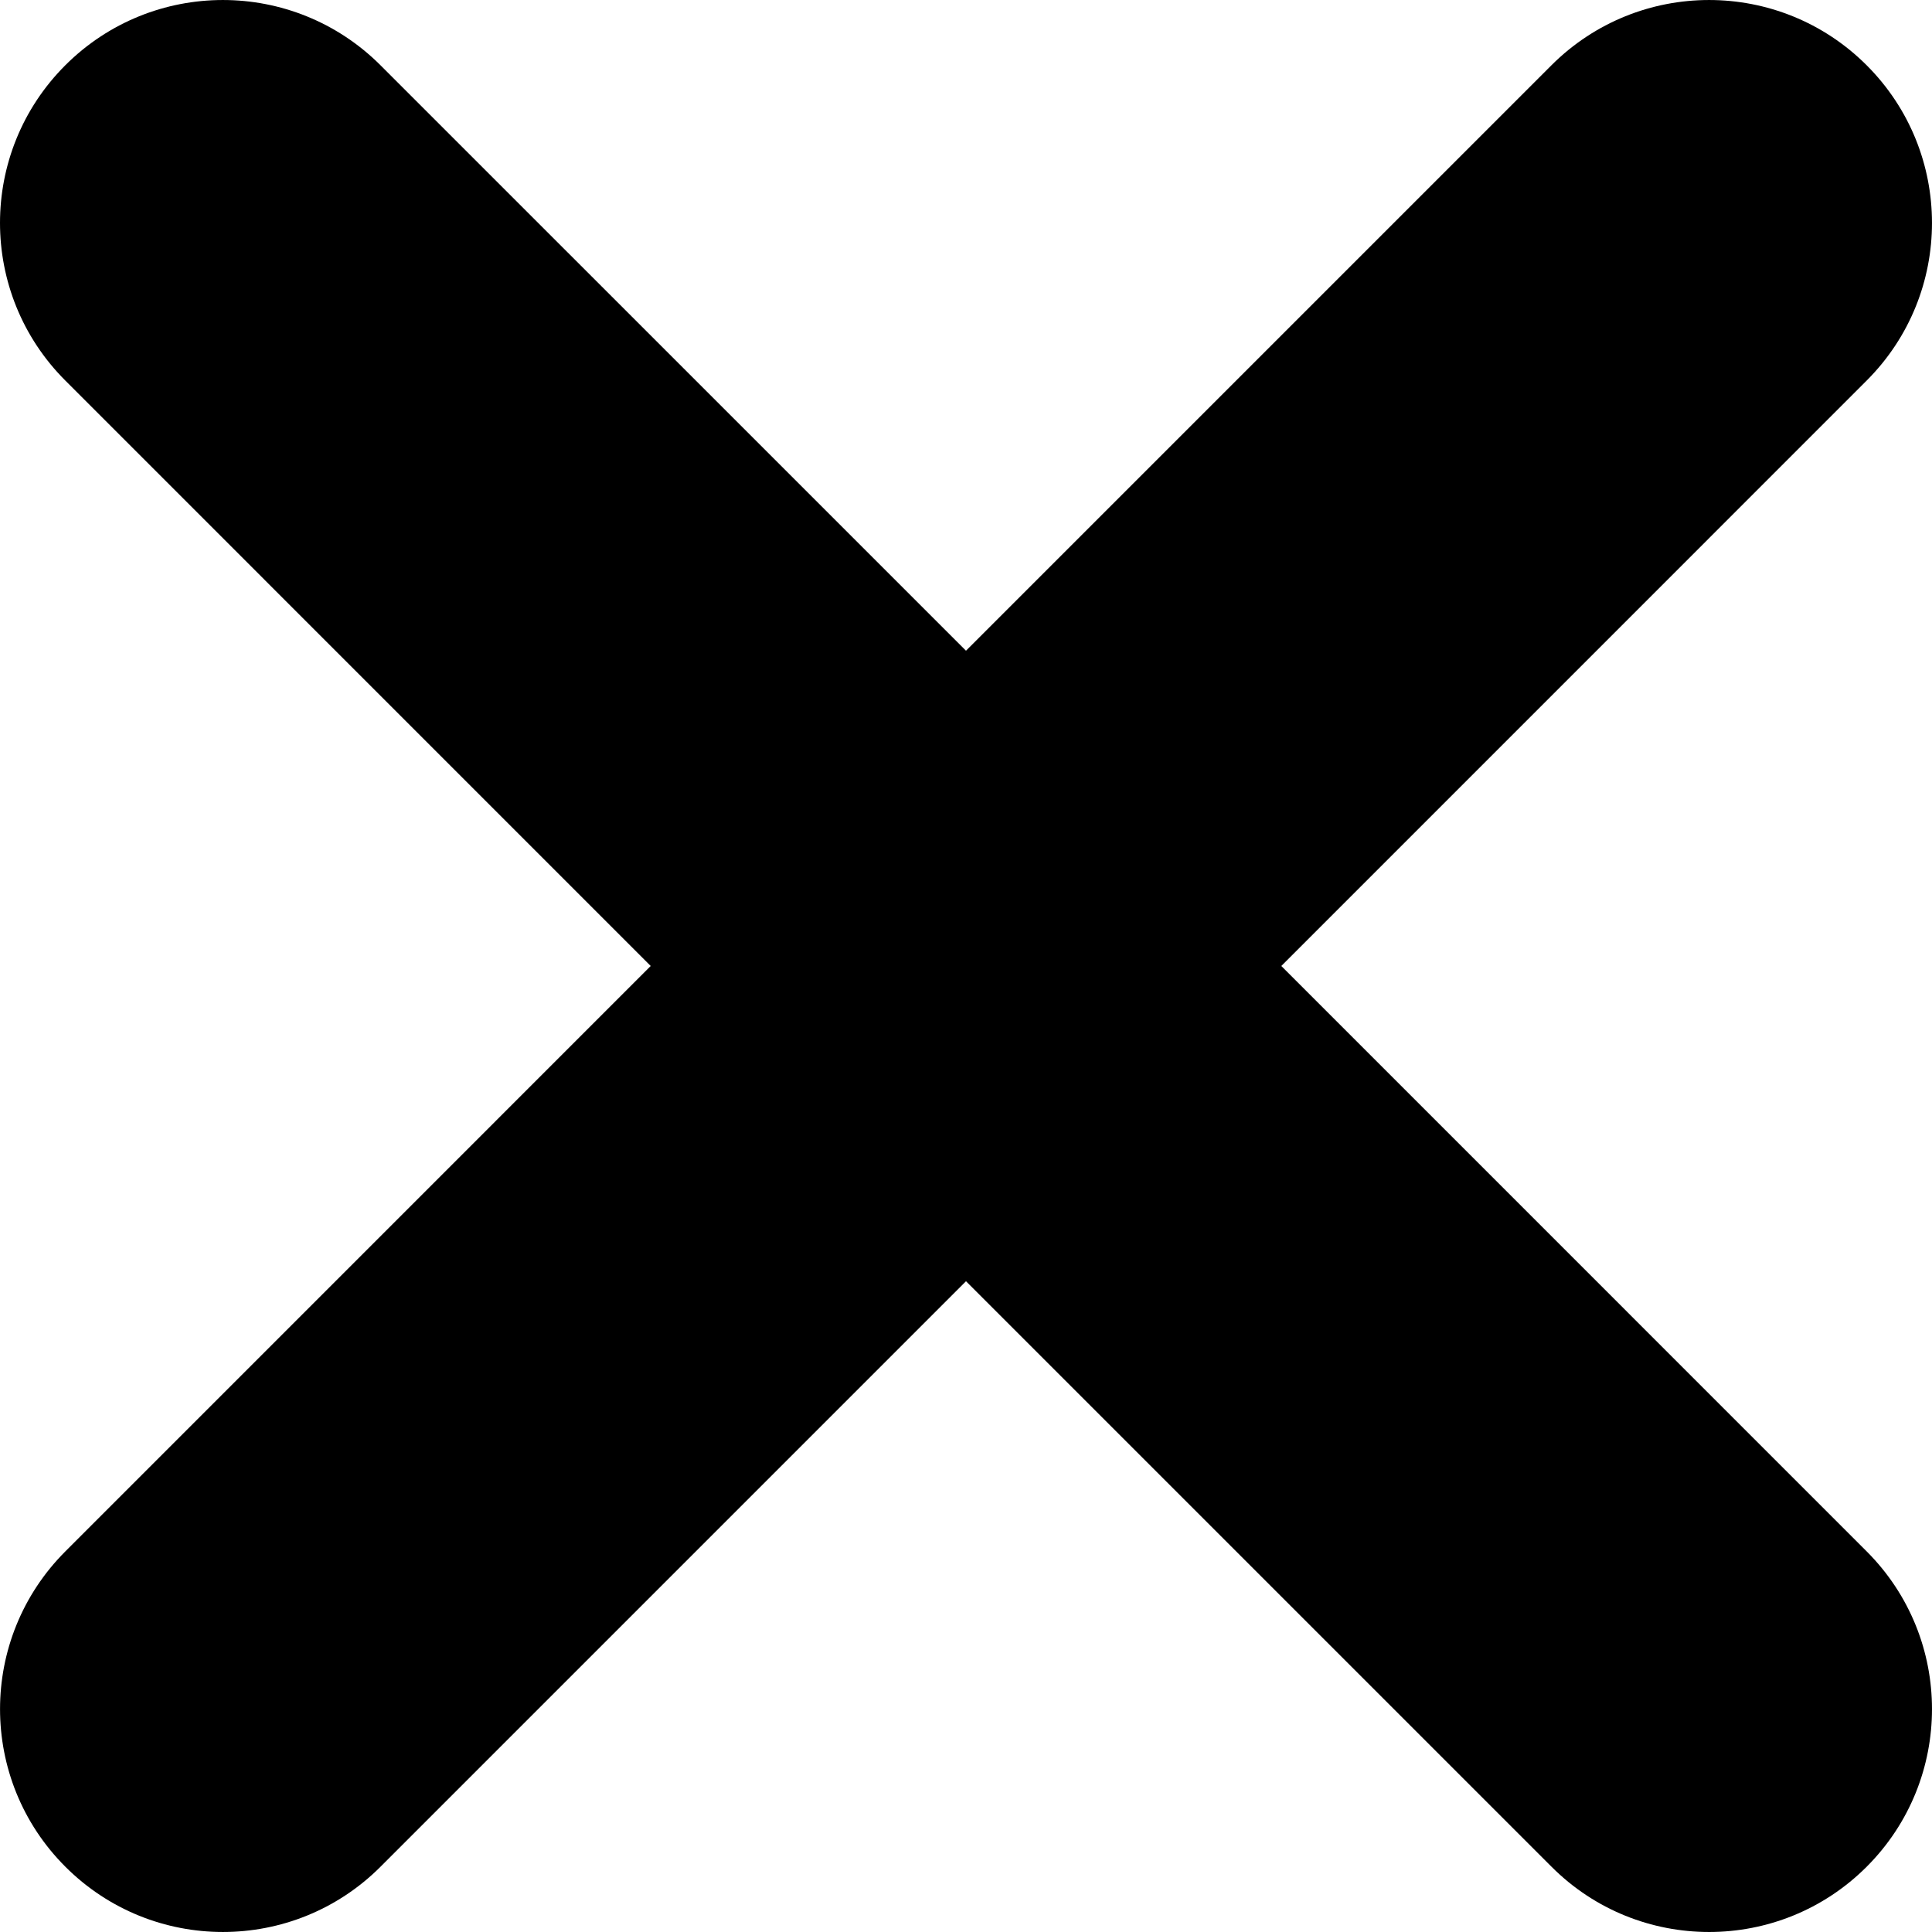
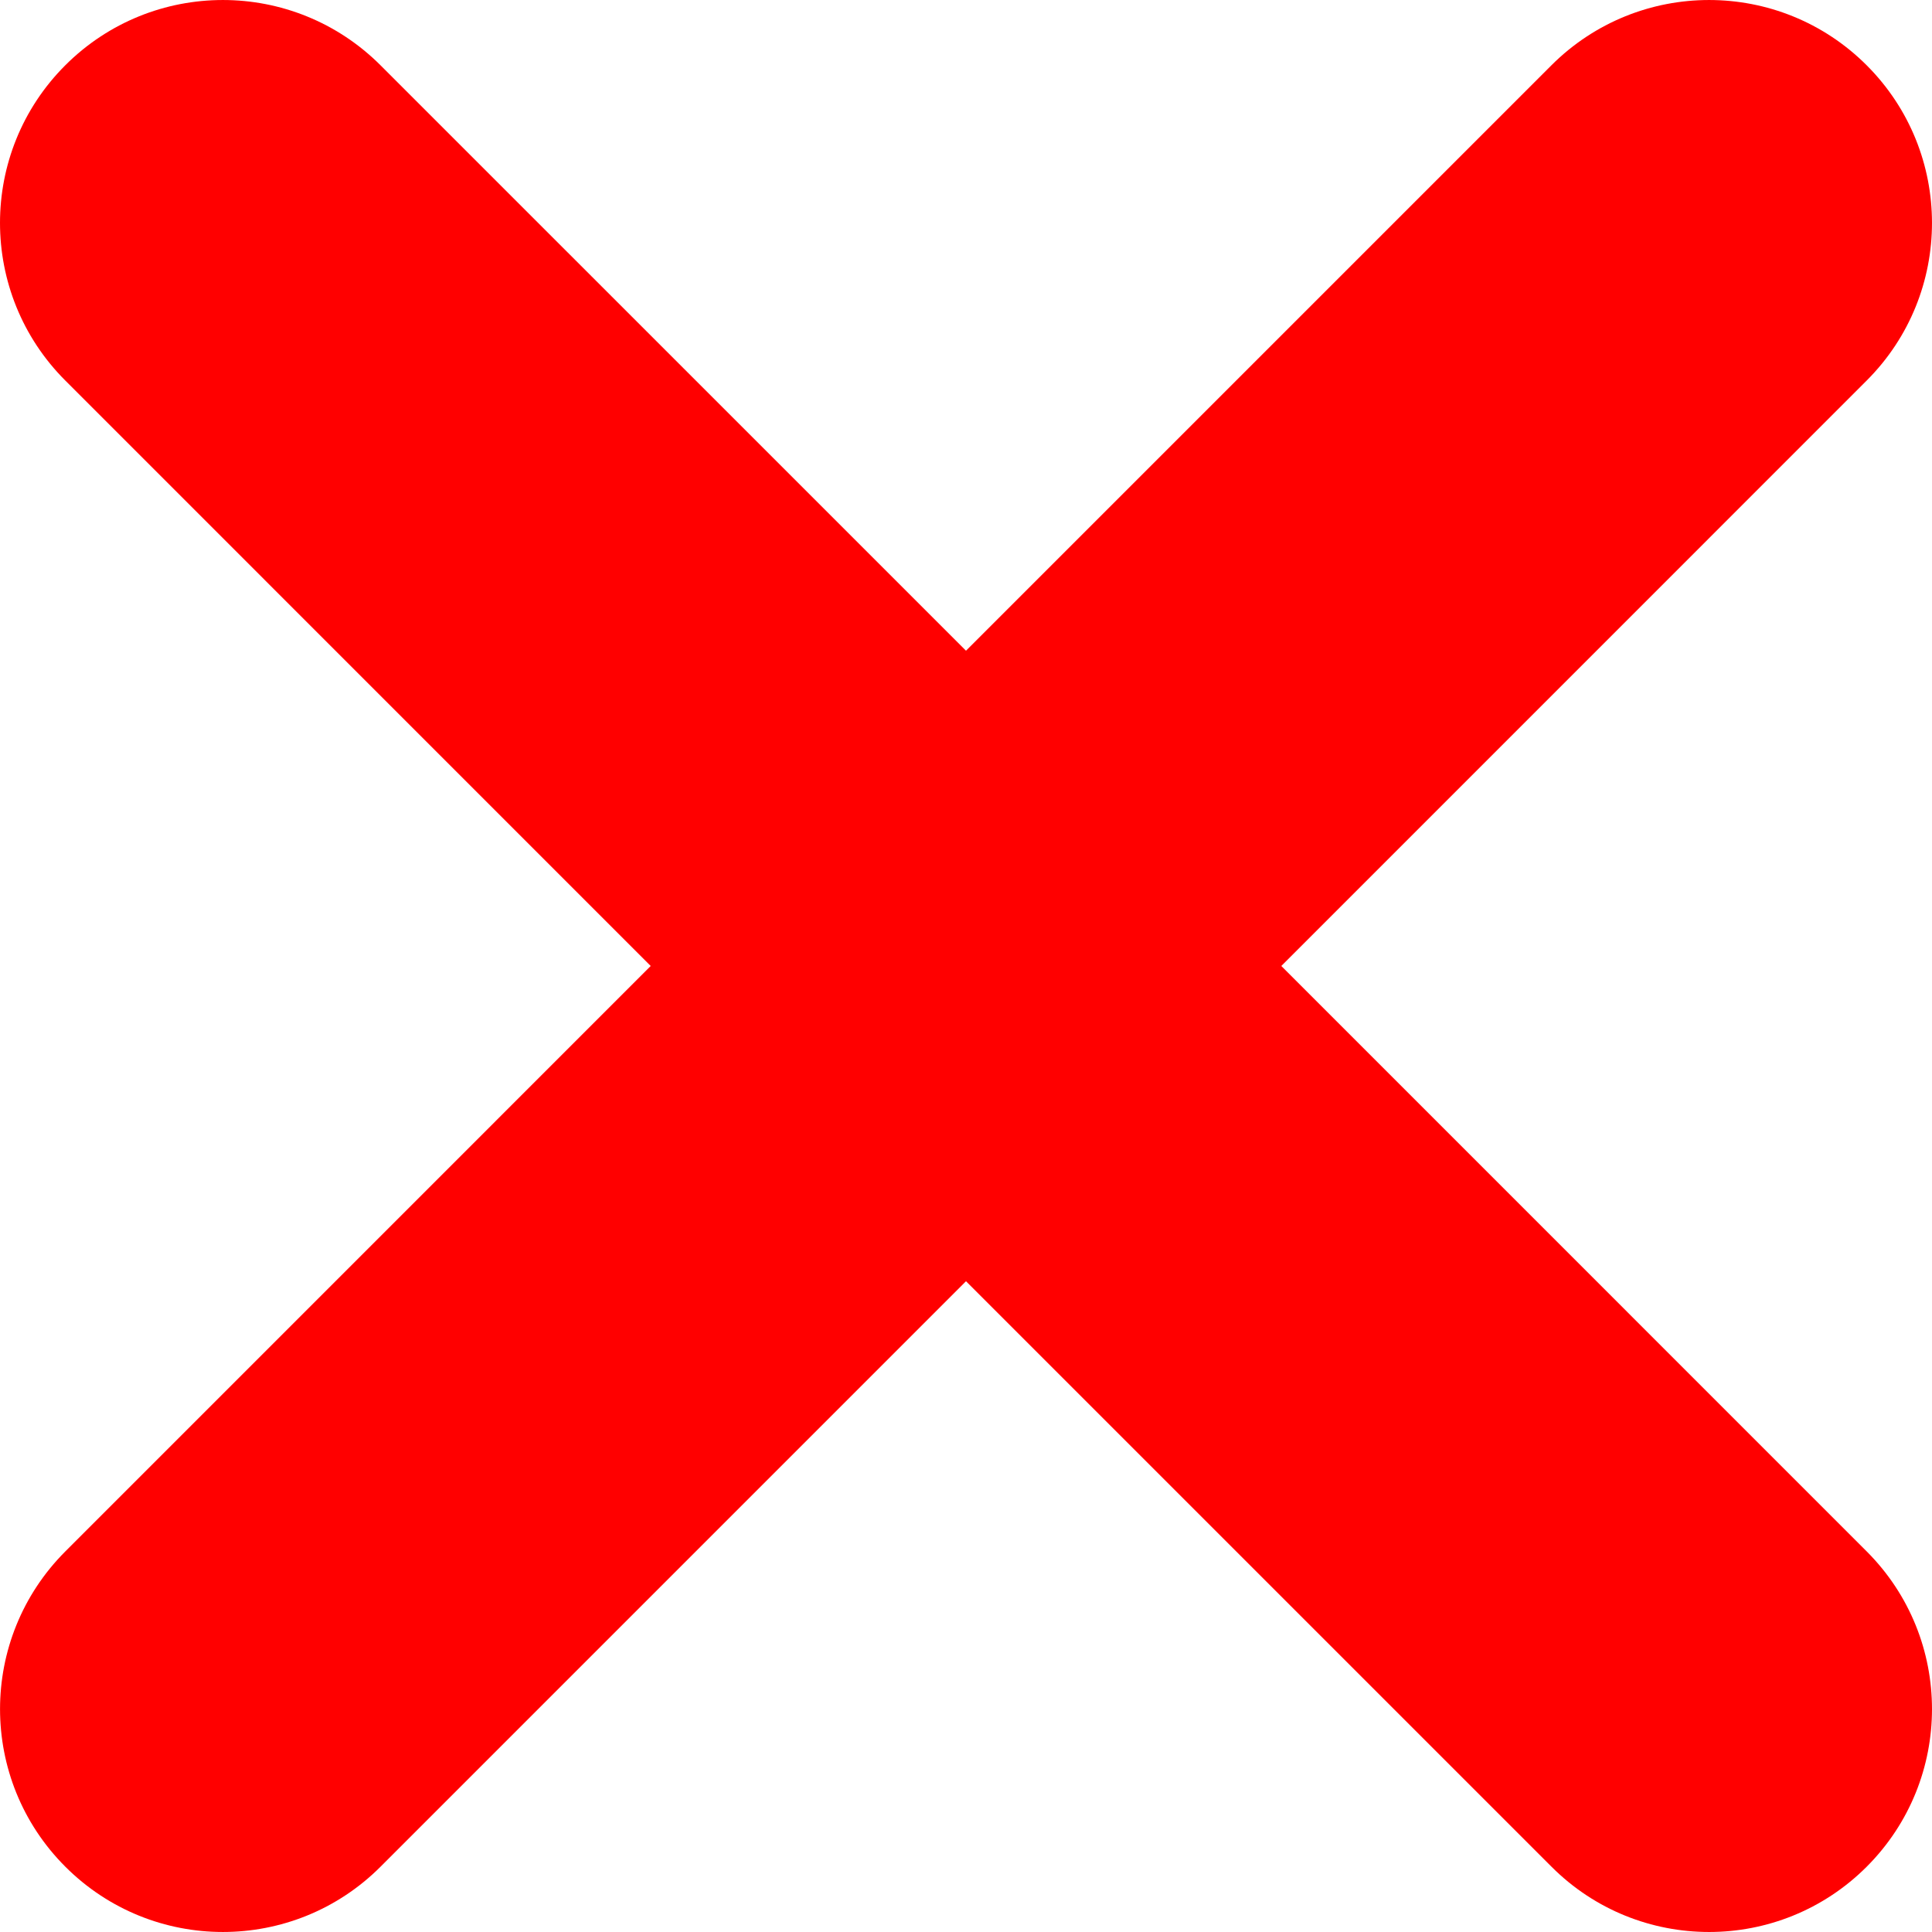
- <svg xmlns="http://www.w3.org/2000/svg" version="1.1" id="Capa_1" x="0px" y="0px" width="348.333px" height="348.334px" viewBox="0 0 348.333 348.334" style="enable-background:new 0 0 348.333 348.334;" xml:space="preserve">
+ <svg xmlns="http://www.w3.org/2000/svg" version="1.1" id="Capa_1" x="0px" y="0px" width="348.333px" height="348.334px" viewBox="0 0 348.333 348.334" style="enable-background:new 0 0 348.333 348.334; fill:red;" xml:space="preserve">
  <g>
    <path d="M336.559,68.611L231.016,174.165l105.543,105.549c15.699,15.705,15.699,41.145,0,56.85   c-7.844,7.844-18.128,11.769-28.407,11.769c-10.296,0-20.581-3.919-28.419-11.769L174.167,231.003L68.609,336.563   c-7.843,7.844-18.128,11.769-28.416,11.769c-10.285,0-20.563-3.919-28.413-11.769c-15.699-15.698-15.699-41.139,0-56.85   l105.54-105.549L11.774,68.611c-15.699-15.699-15.699-41.145,0-56.844c15.696-15.687,41.127-15.687,56.829,0l105.563,105.554   L279.721,11.767c15.705-15.687,41.139-15.687,56.832,0C352.258,27.466,352.258,52.912,336.559,68.611z" />
  </g>
  <g>
</g>
  <g>
</g>
  <g>
</g>
  <g>
</g>
  <g>
</g>
  <g>
</g>
  <g>
</g>
  <g>
</g>
  <g>
</g>
  <g>
</g>
  <g>
</g>
  <g>
</g>
  <g>
</g>
  <g>
</g>
  <g>
</g>
</svg>
